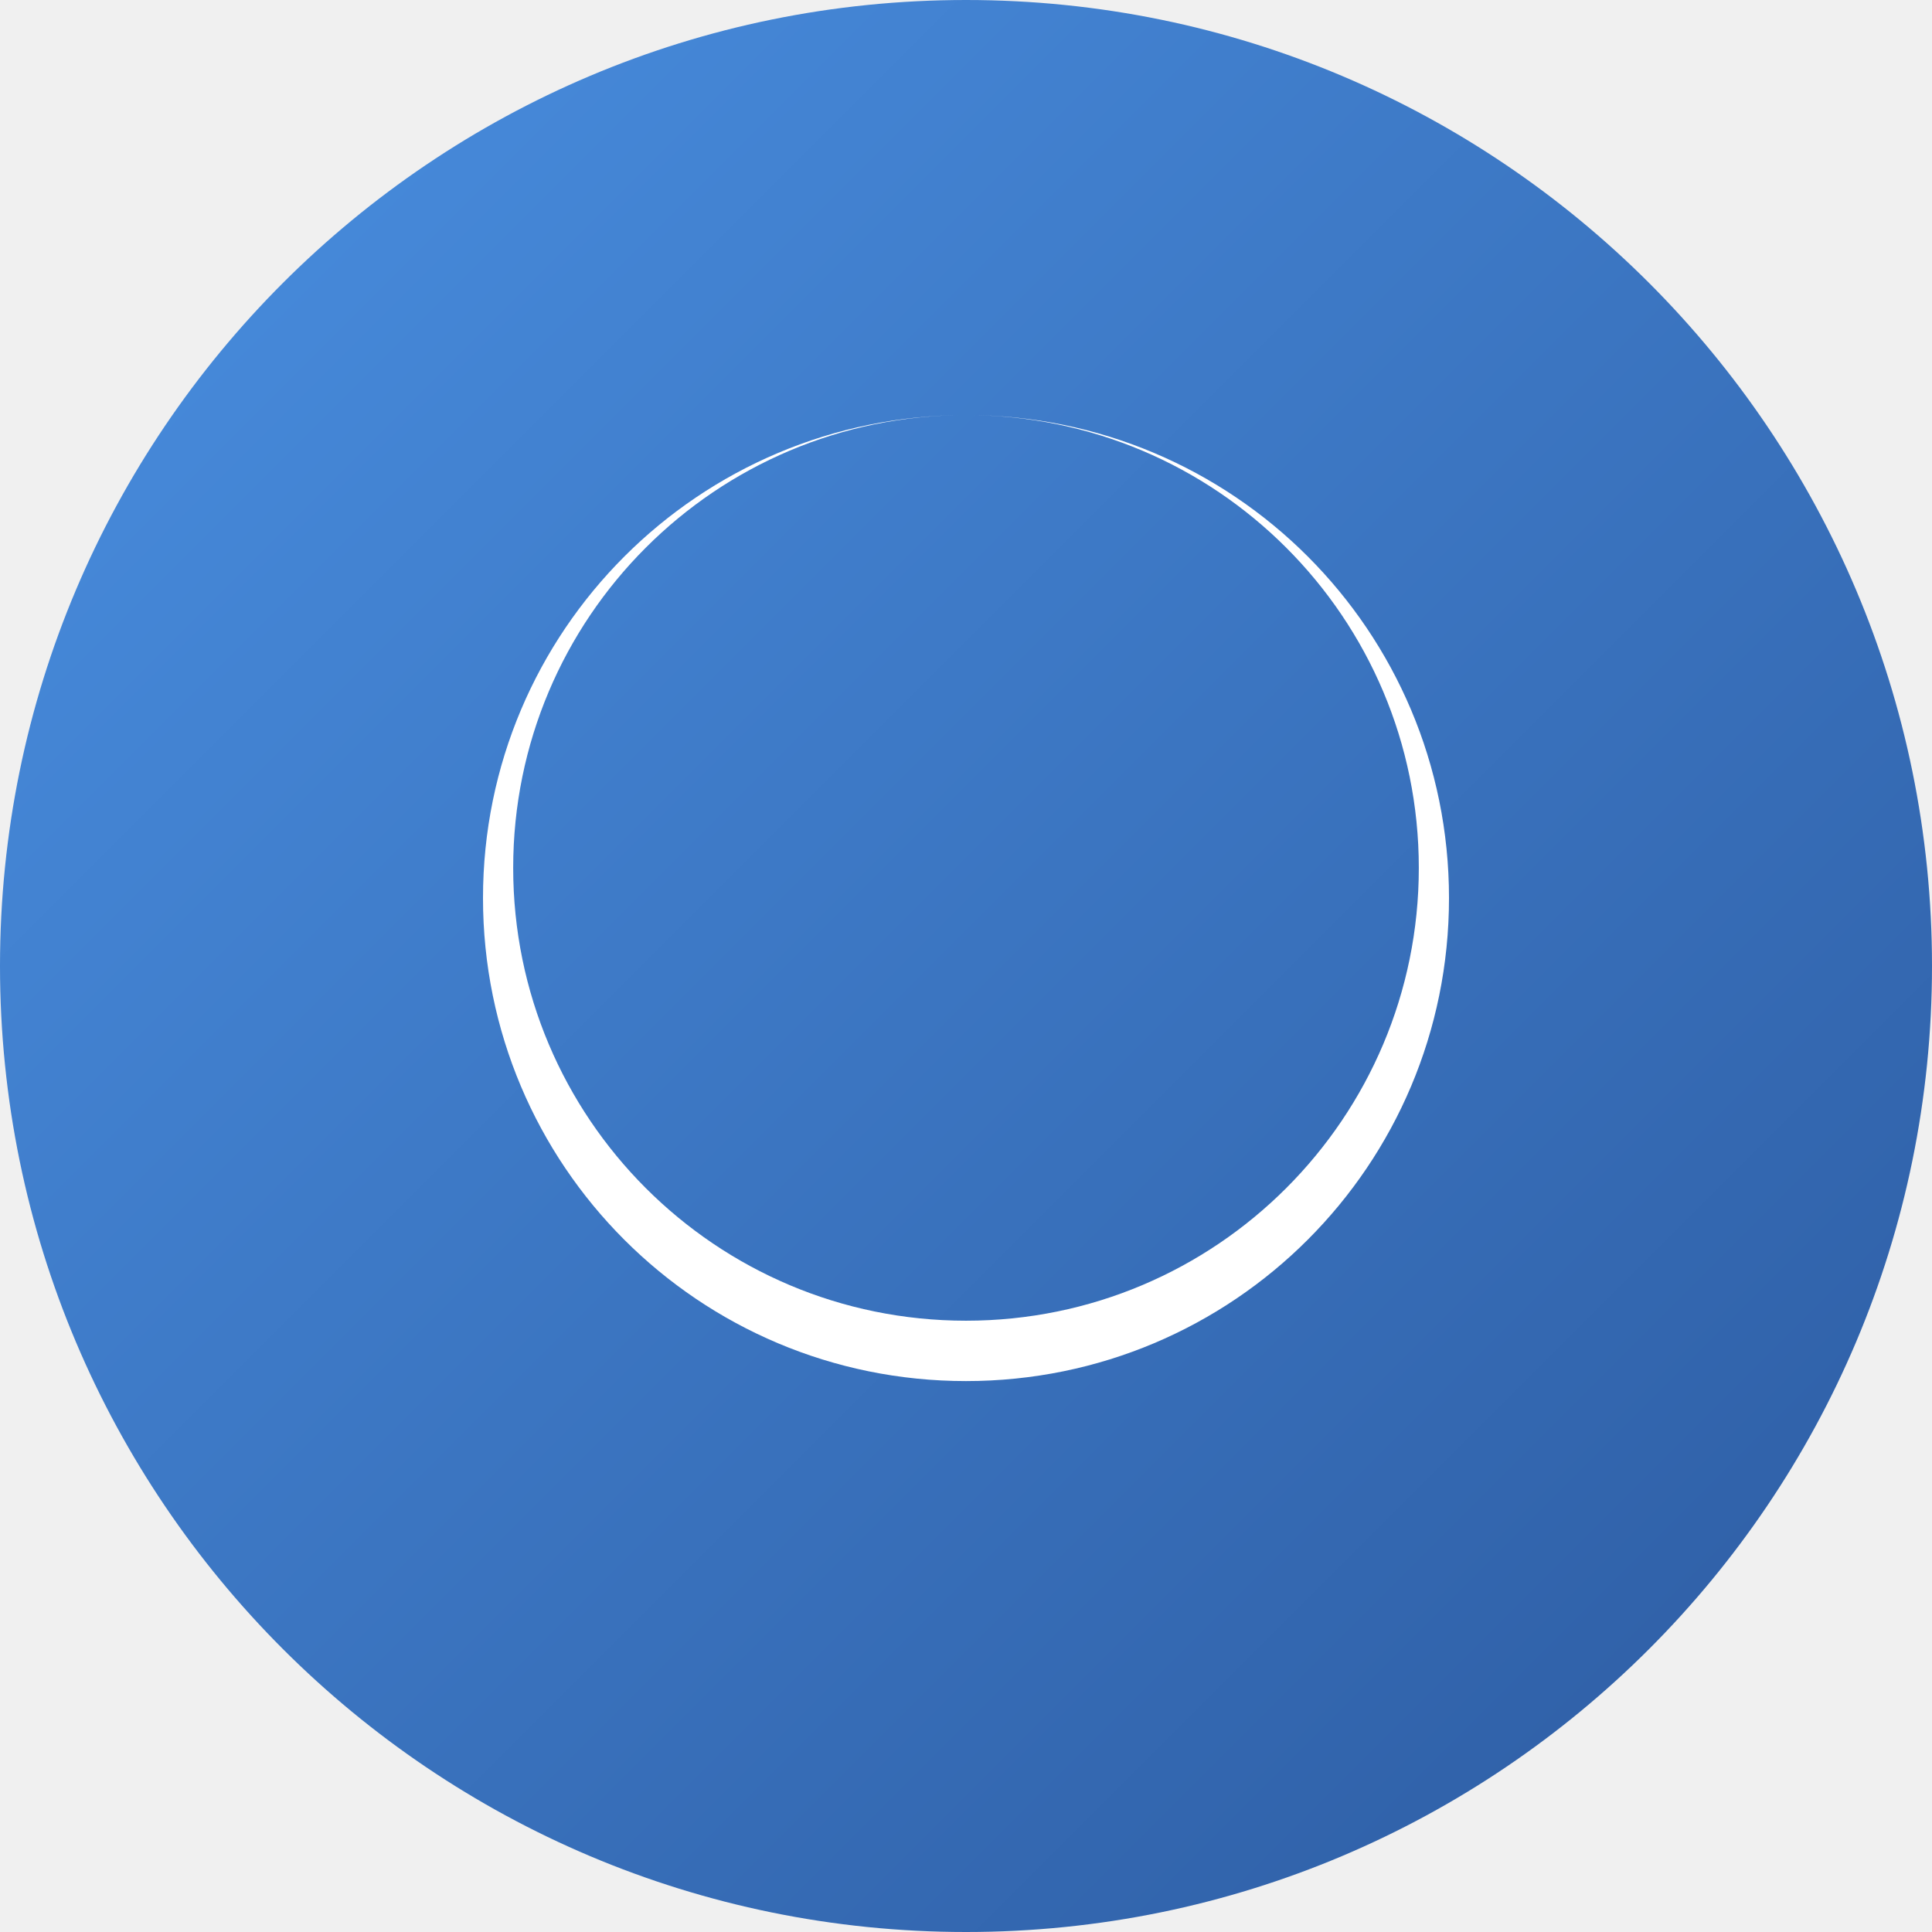
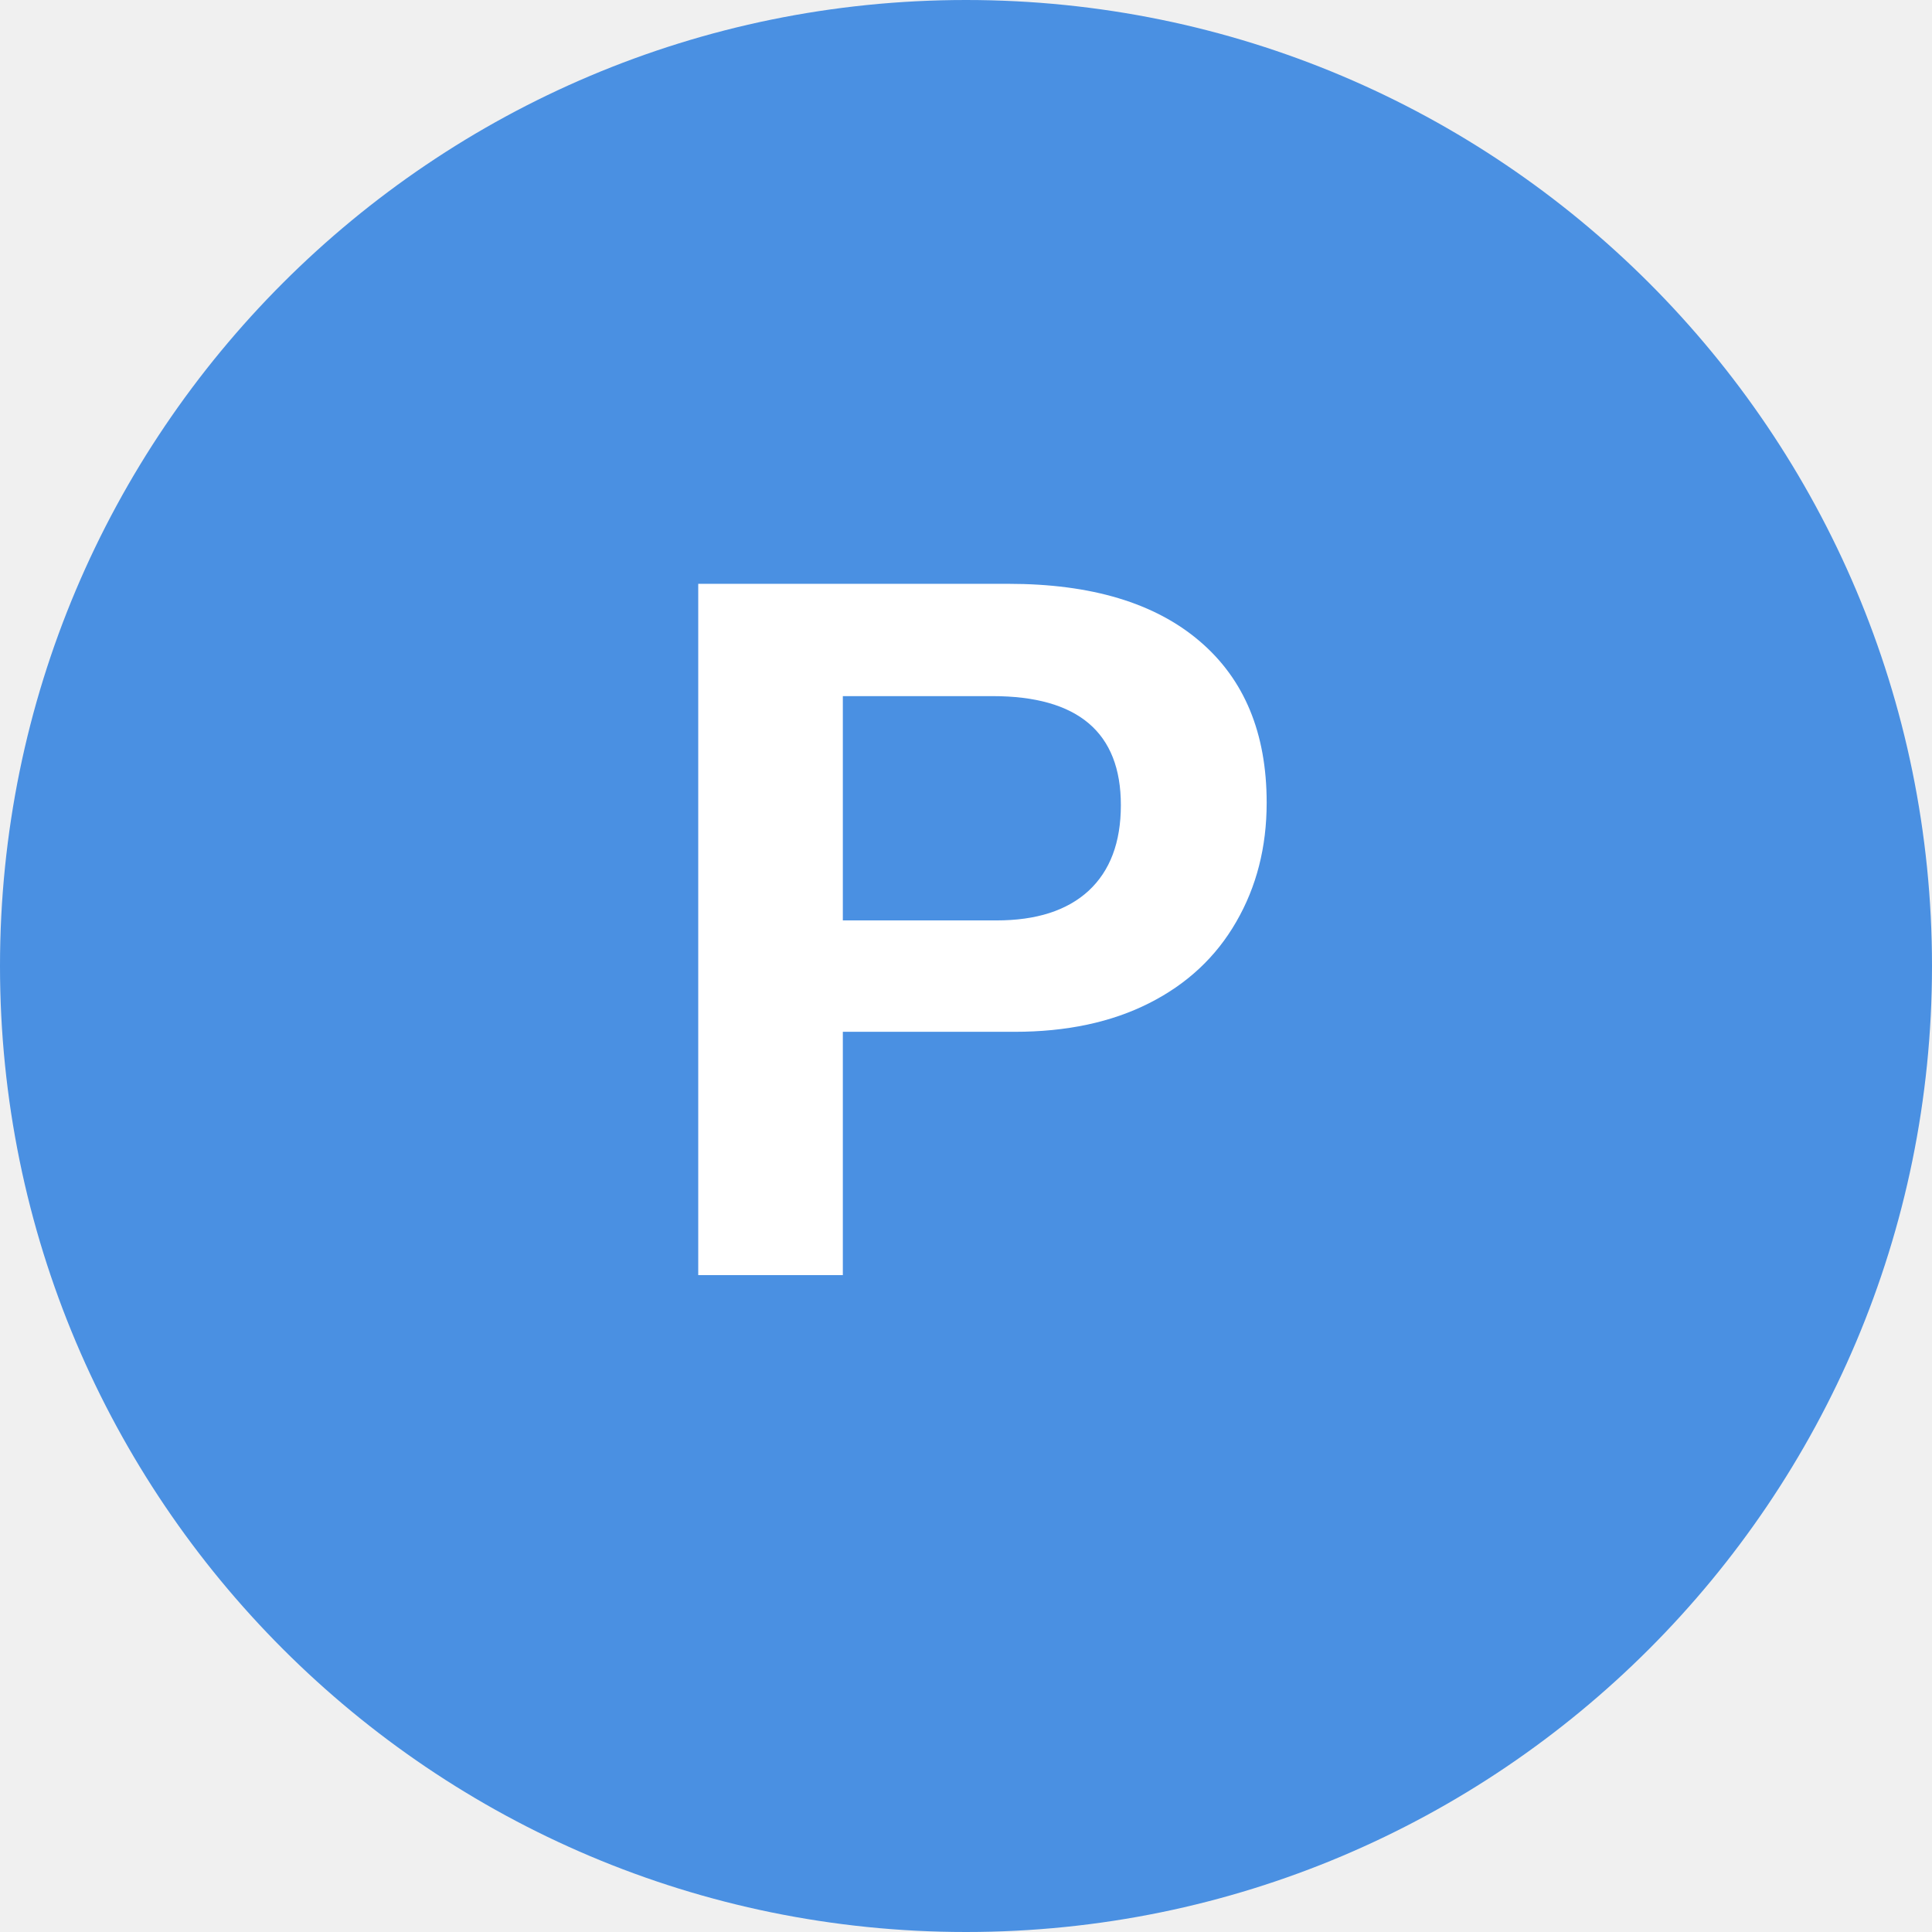
- <svg xmlns="http://www.w3.org/2000/svg" viewBox="0 0 512 512">
-   <defs>
-     <linearGradient id="phantom-grad" x1="0%" y1="0%" x2="100%" y2="100%">
-       <stop offset="0%" stop-color="#4A90E2" />
-       <stop offset="100%" stop-color="#2C5AA0" />
-     </linearGradient>
-   </defs>
-   <circle cx="256" cy="256" r="256" fill="url(#phantom-grad)" />
-   <g fill="white">
-     <path d="M256 160c-70.7 0-128 57.2-128 128s57.2 128 128 128 128-57.2 128-128-57.2-128-128-128zm0 240c-66.3 0-120-53.7-120-120s53.7-120 120-120 120 53.7 120 120-53.7 120-120 120z" transform="translate(0,-50)" />
-   </g>
+ <svg xmlns="http://www.w3.org/2000/svg" viewBox="0 0 100 100">
+   <circle cx="50" cy="50" r="50" fill="#4A90E2" />
+   <text x="50" y="66" font-family="Arial, Helvetica, sans-serif" font-size="52" font-weight="bold" fill="white" text-anchor="middle">P</text>
</svg>
